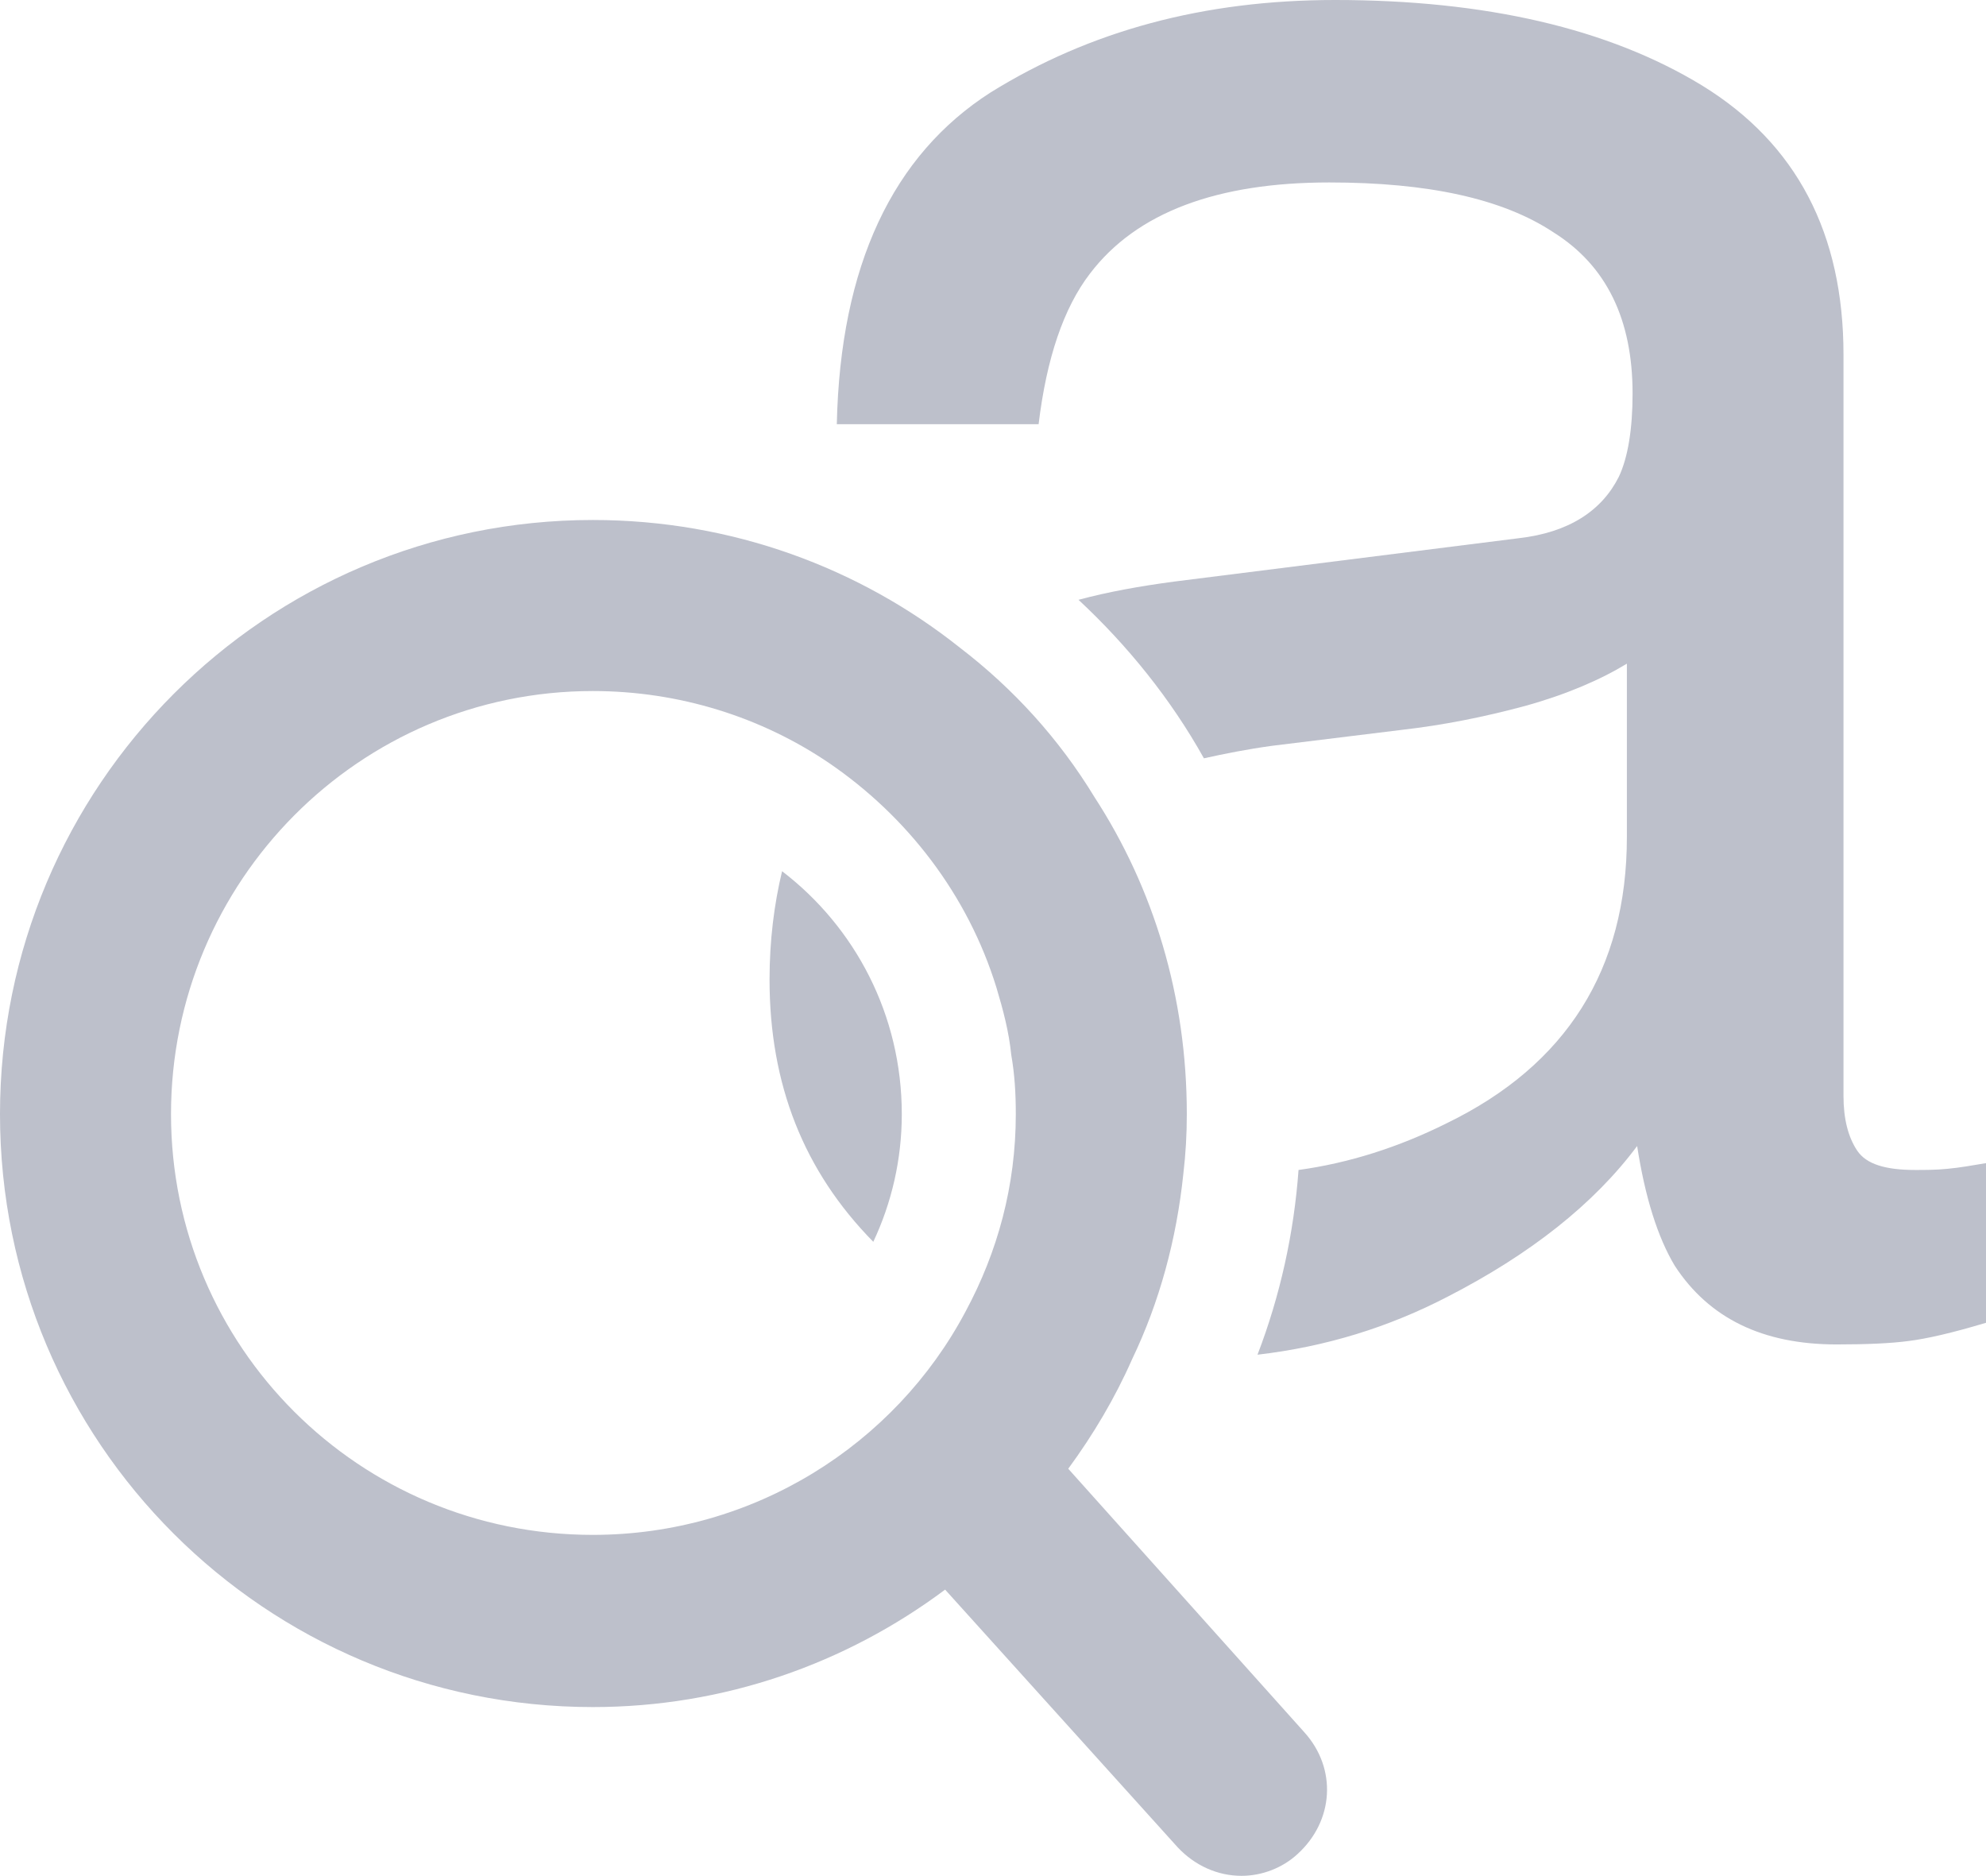
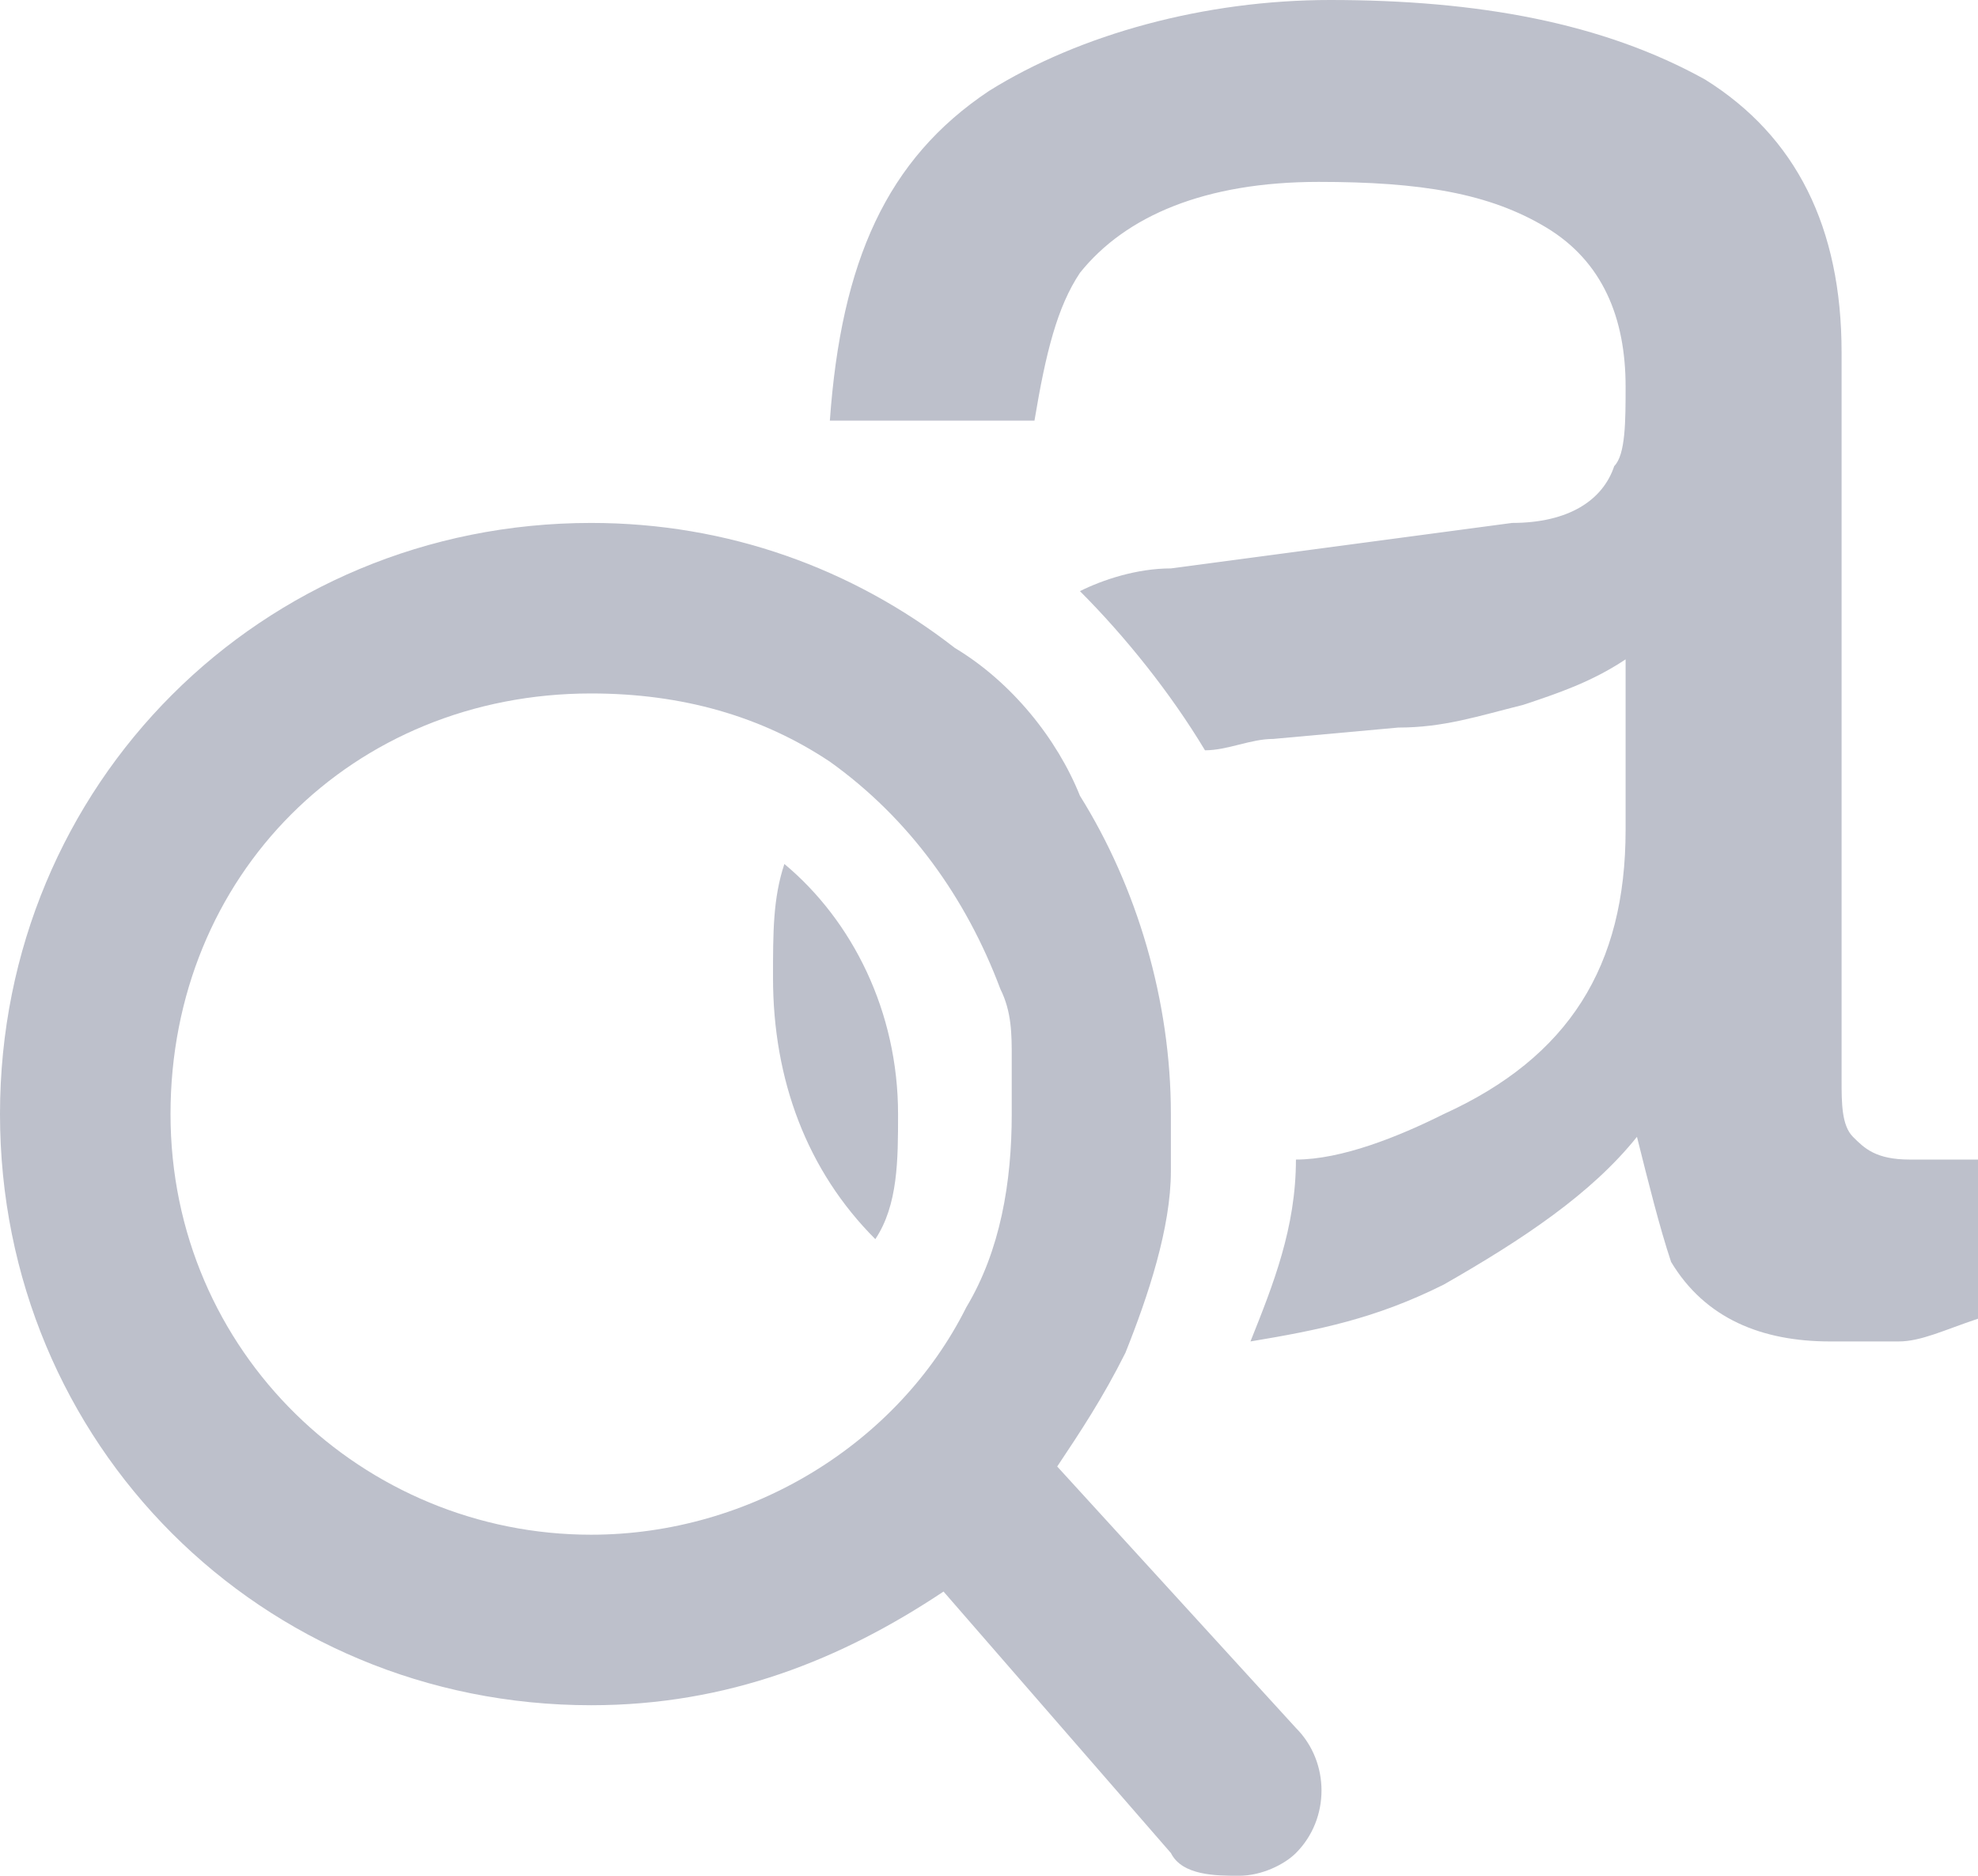
- <svg xmlns="http://www.w3.org/2000/svg" id="Layer_2" data-name="Layer 2" viewBox="0 0 17.42 16.45">
-   <defs>
-     <style>
-       .cls-1 {
-         fill: #bdc0cb;
-       }
-     </style>
-   </defs>
-   <g id="Layer_2-2" data-name="Layer 2">
+ <svg xmlns="http://www.w3.org/2000/svg" version="1.1" x="0px" y="0px" viewBox="0 0 17.4 16.5" style="enable-background:new 0 0 17.4 16.5;" xml:space="preserve">
+   <g>
    <g>
-       <path class="cls-1" d="M17.08,10.25c-.1,.01-.2,.01-.28,.01-.26,0-.43-.05-.51-.17-.08-.12-.12-.28-.12-.48V3.11c0-1.06-.41-1.85-1.24-2.36-.82-.5-1.9-.75-3.22-.75-1.15,0-2.15,.27-3.02,.81-.86,.55-1.32,1.52-1.35,2.91h1.77c.07-.58,.22-1.02,.45-1.32,.41-.54,1.12-.8,2.1-.8,.86,0,1.52,.14,1.97,.44,.46,.29,.69,.76,.69,1.41,0,.31-.04,.56-.12,.73-.15,.3-.44,.49-.88,.54l-3.02,.38c-.3,.04-.58,.09-.84,.16,.43,.4,.81,.87,1.1,1.39,.18-.04,.38-.08,.6-.11l1.14-.14c.35-.04,.71-.11,1.08-.21,.36-.1,.66-.23,.89-.37v1.52c0,1.16-.53,2-1.58,2.51-.42,.21-.86,.35-1.3,.41-.04,.55-.16,1.1-.36,1.62,.6-.07,1.15-.24,1.67-.51,.72-.37,1.28-.81,1.66-1.32,.07,.45,.18,.8,.33,1.05,.3,.46,.77,.69,1.42,.69,.27,0,.48-.01,.63-.03,.16-.02,.38-.07,.68-.16v-1.4c-.12,.02-.23,.04-.34,.05ZM6.86,7.64c-.07,.29-.11,.61-.11,.95,0,.92,.3,1.68,.91,2.3,.16-.34,.25-.72,.25-1.12,0-.87-.41-1.64-1.05-2.13Z" />
-       <path class="cls-1" d="M11.44,15.19l-2.07-2.31c.22-.3,.41-.62,.56-.96,.24-.5,.39-1.05,.45-1.63,.02-.17,.03-.34,.03-.52,0-1.03-.29-1.98-.81-2.78-.31-.51-.71-.95-1.18-1.31-.88-.7-2-1.12-3.22-1.12C2.33,4.56,0,6.89,0,9.77s2.33,5.2,5.2,5.2c1.15,0,2.22-.38,3.09-1.03l2.04,2.26c.15,.16,.35,.25,.56,.25,.18,0,.36-.07,.49-.19,.32-.29,.35-.75,.06-1.07Zm-2.97-3.69c-.62,1.17-1.86,1.96-3.27,1.96-2.05,0-3.7-1.65-3.7-3.69s1.65-3.71,3.7-3.71c.76,0,1.48,.23,2.07,.63,.69,.47,1.22,1.16,1.47,1.97h0c.06,.2,.11,.39,.13,.59,.03,.17,.04,.34,.04,.52,0,.63-.16,1.21-.44,1.73Z" />
+       <path style="fill:#BDC0CB;" d="M17.1,10.2c-0.1,0-0.2,0-0.3,0c-0.3,0-0.4-0.1-0.5-0.2s-0.1-0.3-0.1-0.5V3.1c0-1.1-0.4-1.9-1.2-2.4    C14.1,0.2,13,0,11.7,0c-1.1,0-2.2,0.3-3,0.8C7.8,1.4,7.4,2.3,7.3,3.7h1.8c0.1-0.6,0.2-1,0.4-1.3c0.4-0.5,1.1-0.8,2.1-0.8    c0.9,0,1.5,0.1,2,0.4c0.5,0.3,0.7,0.8,0.7,1.4c0,0.3,0,0.6-0.1,0.7c-0.1,0.3-0.4,0.5-0.9,0.5l-3,0.4c-0.3,0-0.6,0.1-0.8,0.2    c0.4,0.4,0.8,0.9,1.1,1.4c0.2,0,0.4-0.1,0.6-0.1l1.1-0.1c0.4,0,0.7-0.1,1.1-0.2C13.7,6.1,14,6,14.3,5.8v1.5c0,1.2-0.5,2-1.6,2.5    c-0.4,0.2-0.9,0.4-1.3,0.4c0,0.6-0.2,1.1-0.4,1.6c0.6-0.1,1.1-0.2,1.7-0.5c0.7-0.4,1.3-0.8,1.7-1.3c0.1,0.4,0.2,0.8,0.3,1.1    c0.3,0.5,0.8,0.7,1.4,0.7c0.3,0,0.5,0,0.6,0c0.2,0,0.4-0.1,0.7-0.2v-1.4C17.3,10.2,17.2,10.2,17.1,10.2z M6.9,7.6    c-0.1,0.3-0.1,0.6-0.1,1c0,0.9,0.3,1.7,0.9,2.3c0.2-0.3,0.2-0.7,0.2-1.1C7.9,8.9,7.5,8.1,6.9,7.6z" />
+       <path style="fill:#BDC0CB;" d="M11.4,15.2l-2.1-2.3c0.2-0.3,0.4-0.6,0.6-1c0.2-0.5,0.4-1.1,0.4-1.6c0-0.2,0-0.3,0-0.5    c0-1-0.3-2-0.8-2.8C9.3,6.5,8.9,6,8.4,5.7C7.5,5,6.4,4.6,5.2,4.6C2.3,4.6,0,6.9,0,9.8S2.3,15,5.2,15c1.2,0,2.2-0.4,3.1-1l2,2.3    c0.1,0.2,0.4,0.2,0.6,0.2c0.2,0,0.4-0.1,0.5-0.2C11.7,16,11.7,15.5,11.4,15.2z M8.5,11.5c-0.6,1.2-1.9,2-3.3,2    c-2,0-3.7-1.6-3.7-3.7s1.6-3.7,3.7-3.7c0.8,0,1.5,0.2,2.1,0.6c0.7,0.5,1.2,1.2,1.5,2l0,0c0.1,0.2,0.1,0.4,0.1,0.6    c0,0.2,0,0.3,0,0.5C8.9,10.4,8.8,11,8.5,11.5z" />
    </g>
  </g>
</svg>
